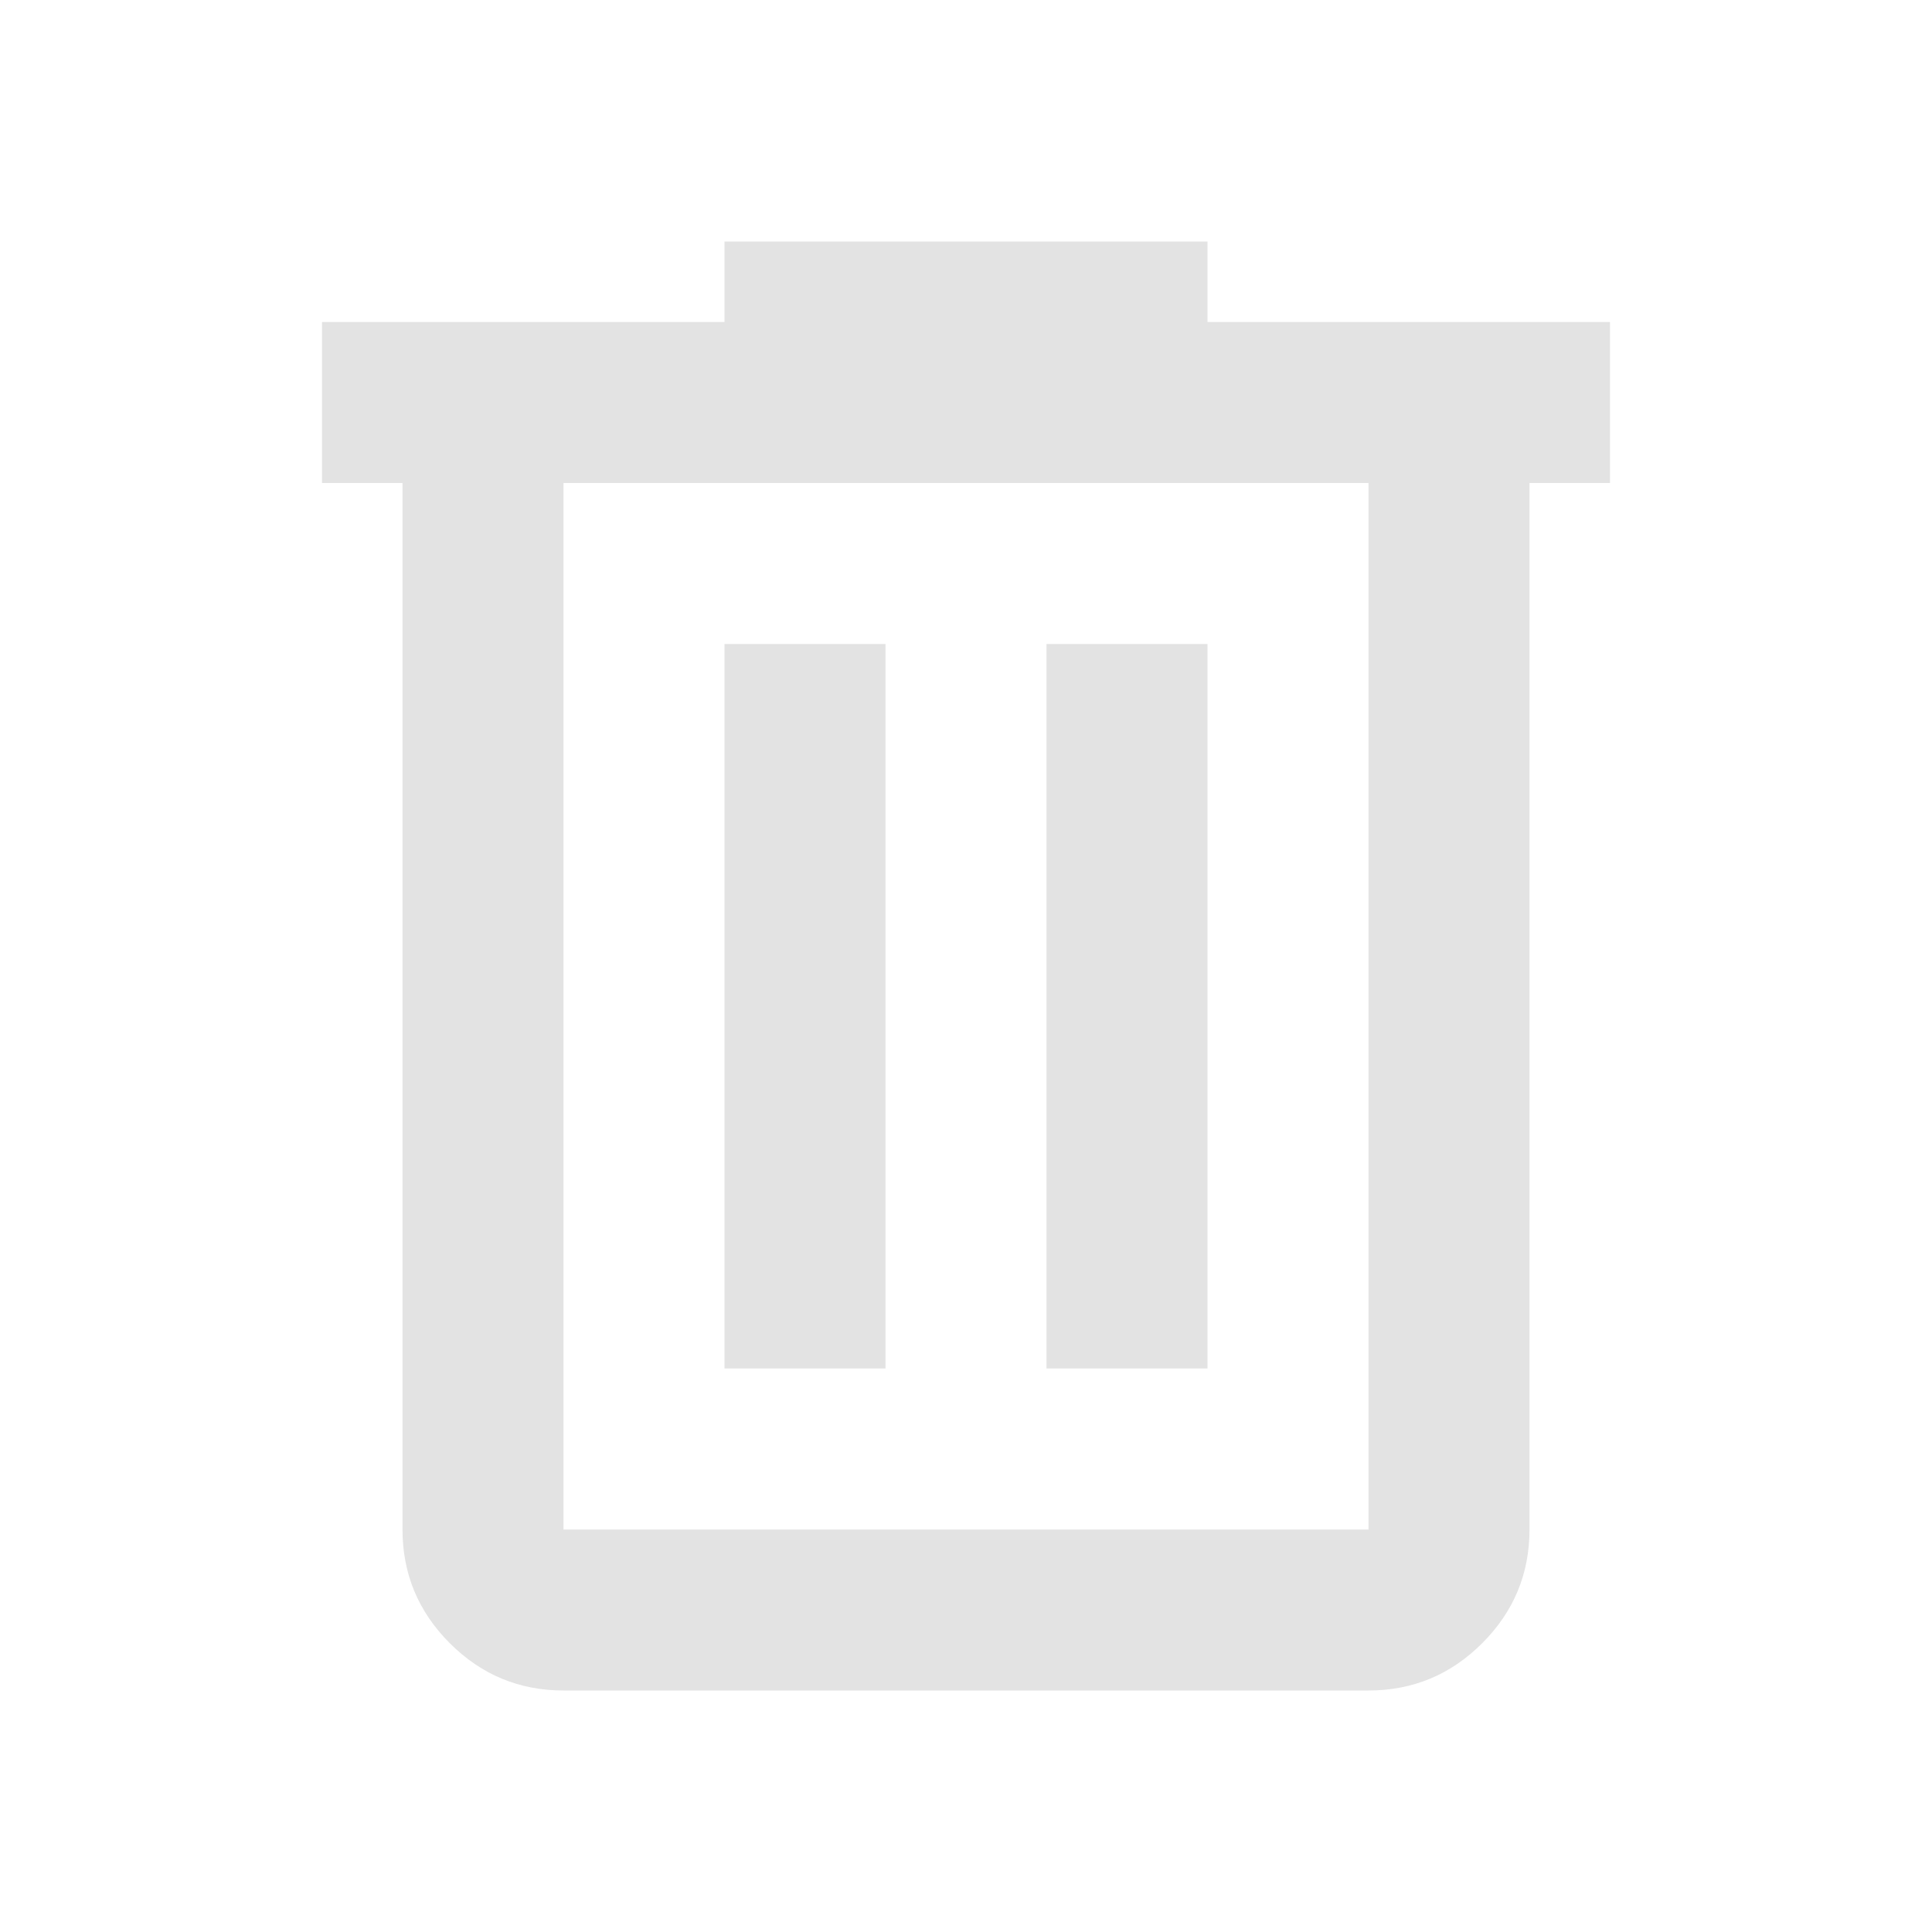
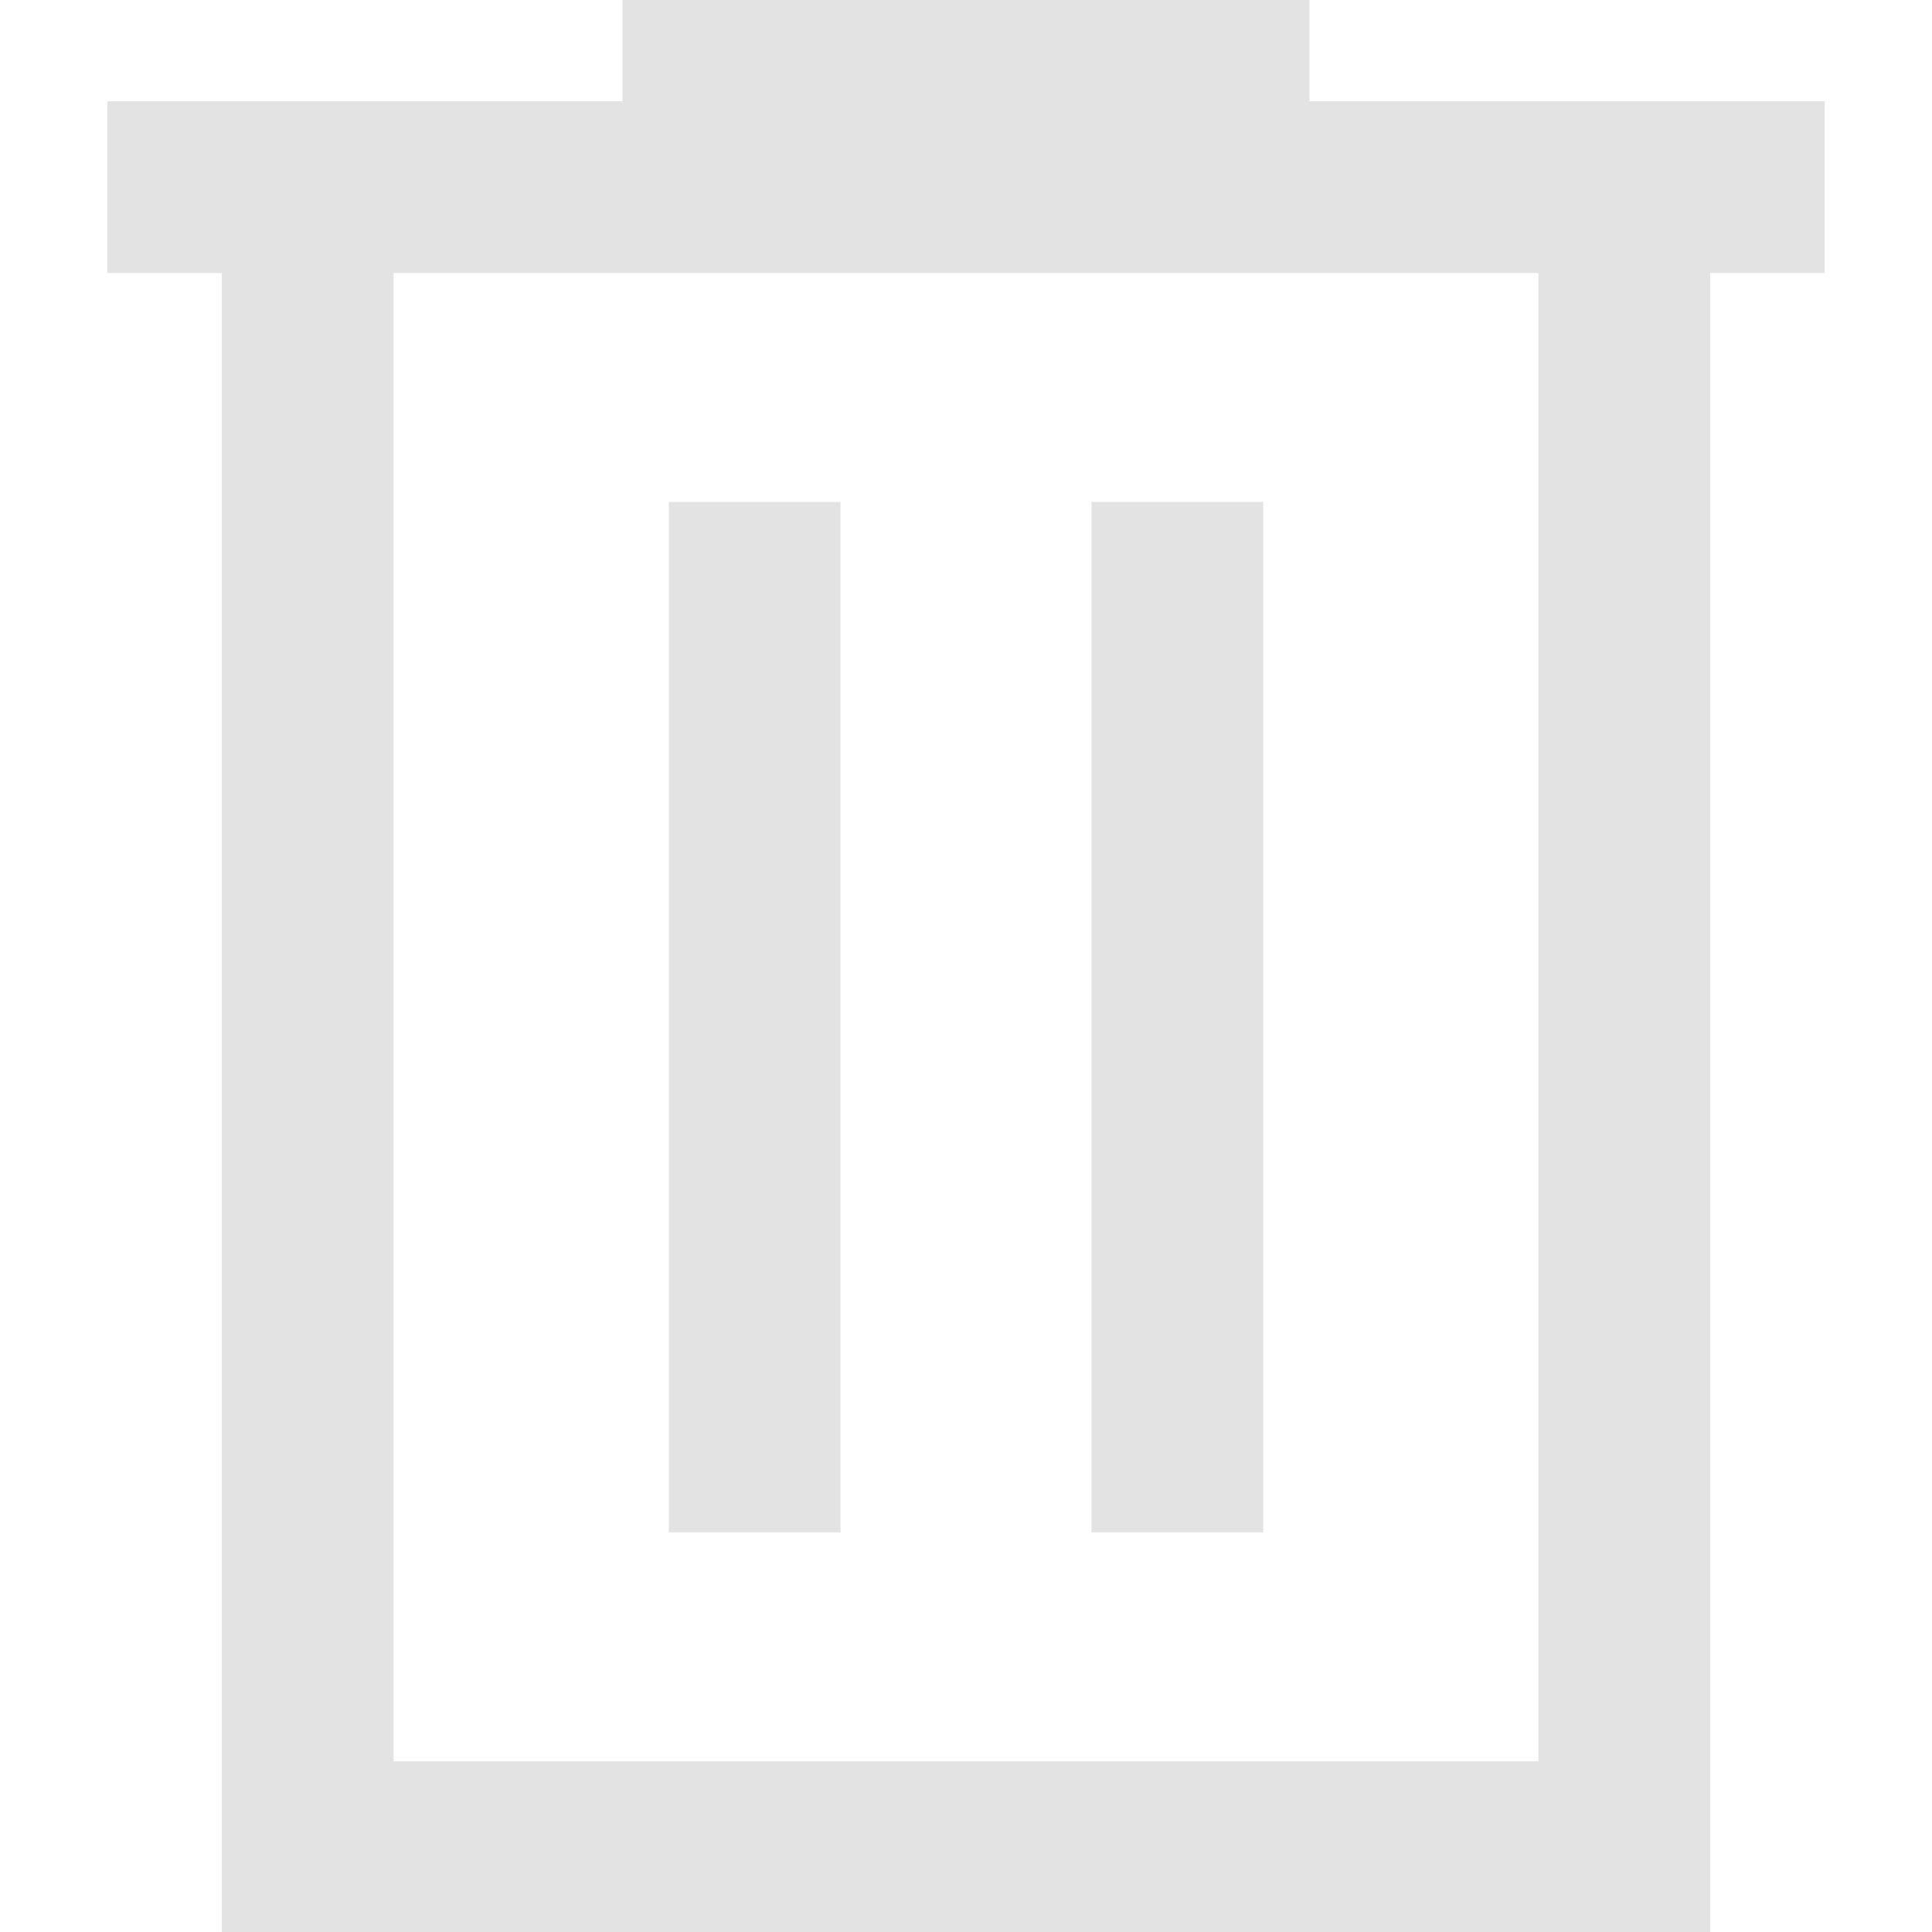
- <svg xmlns="http://www.w3.org/2000/svg" height="24px" viewBox="0 -960 960 960" width="24px" fill="#e3e3e3">
-   <path d="M280-120q-33 0-56.5-23.5T200-200v-520h-40v-80h200v-40h240v40h200v80h-40v520q0 33-23.5 56.5T680-120H280Zm400-600H280v520h400v-520ZM360-280h80v-360h-80v360Zm160 0h80v-360h-80v360ZM280-720v520-520Z" />
+ <svg xmlns="http://www.w3.org/2000/svg" width="675" height="675" viewBox="0 0 675 675" fill="#e3e3e3">
+   <g>
+     <path id="svg_1" d="m77.5,675.38l0,-580l-40,0l0,-60l180,0l0,-35.38l240,0l0,35.38l180,0l0,60l-40,0l0,580l-520,0zm60,-60l400,0l0,-520l-400,0l0,520zm96.16,-80l59.99,0l0,-360l-59.99,0l0,360zm147.69,0l59.99,0l0,-360l-59.99,0l0,360zm-243.85,-440l0,520l0,-520z" />
+   </g>
</svg>
